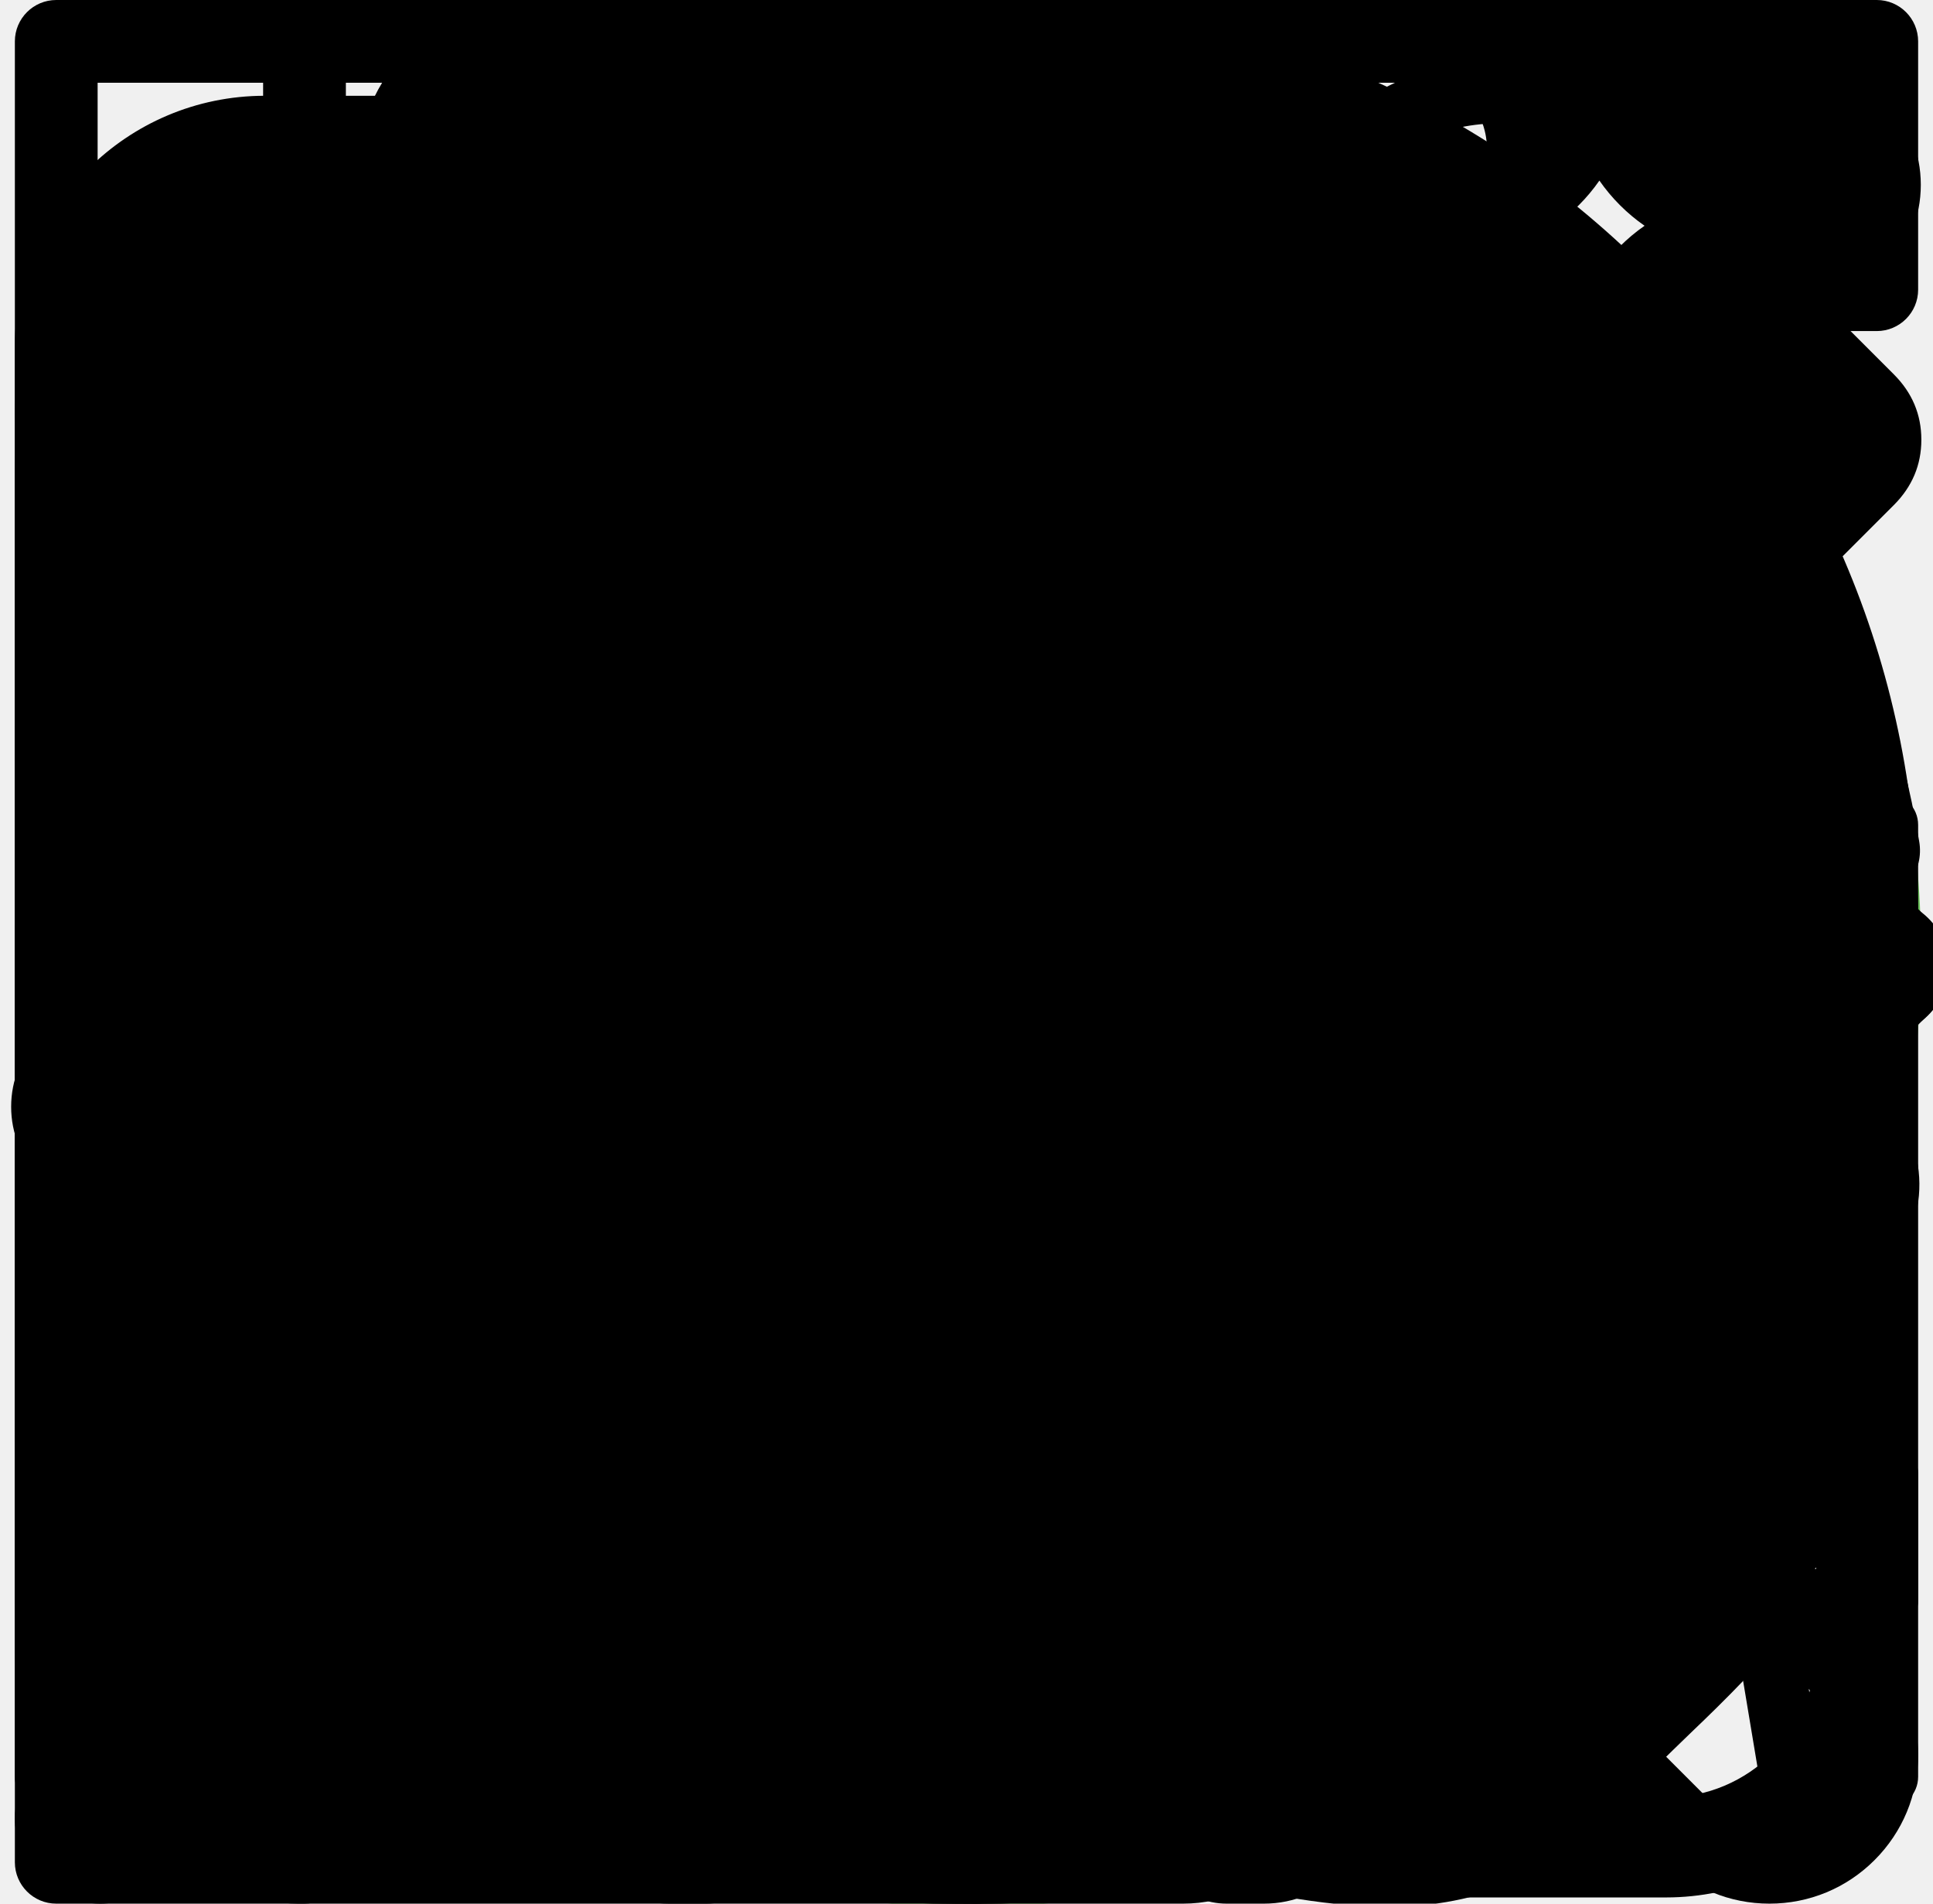
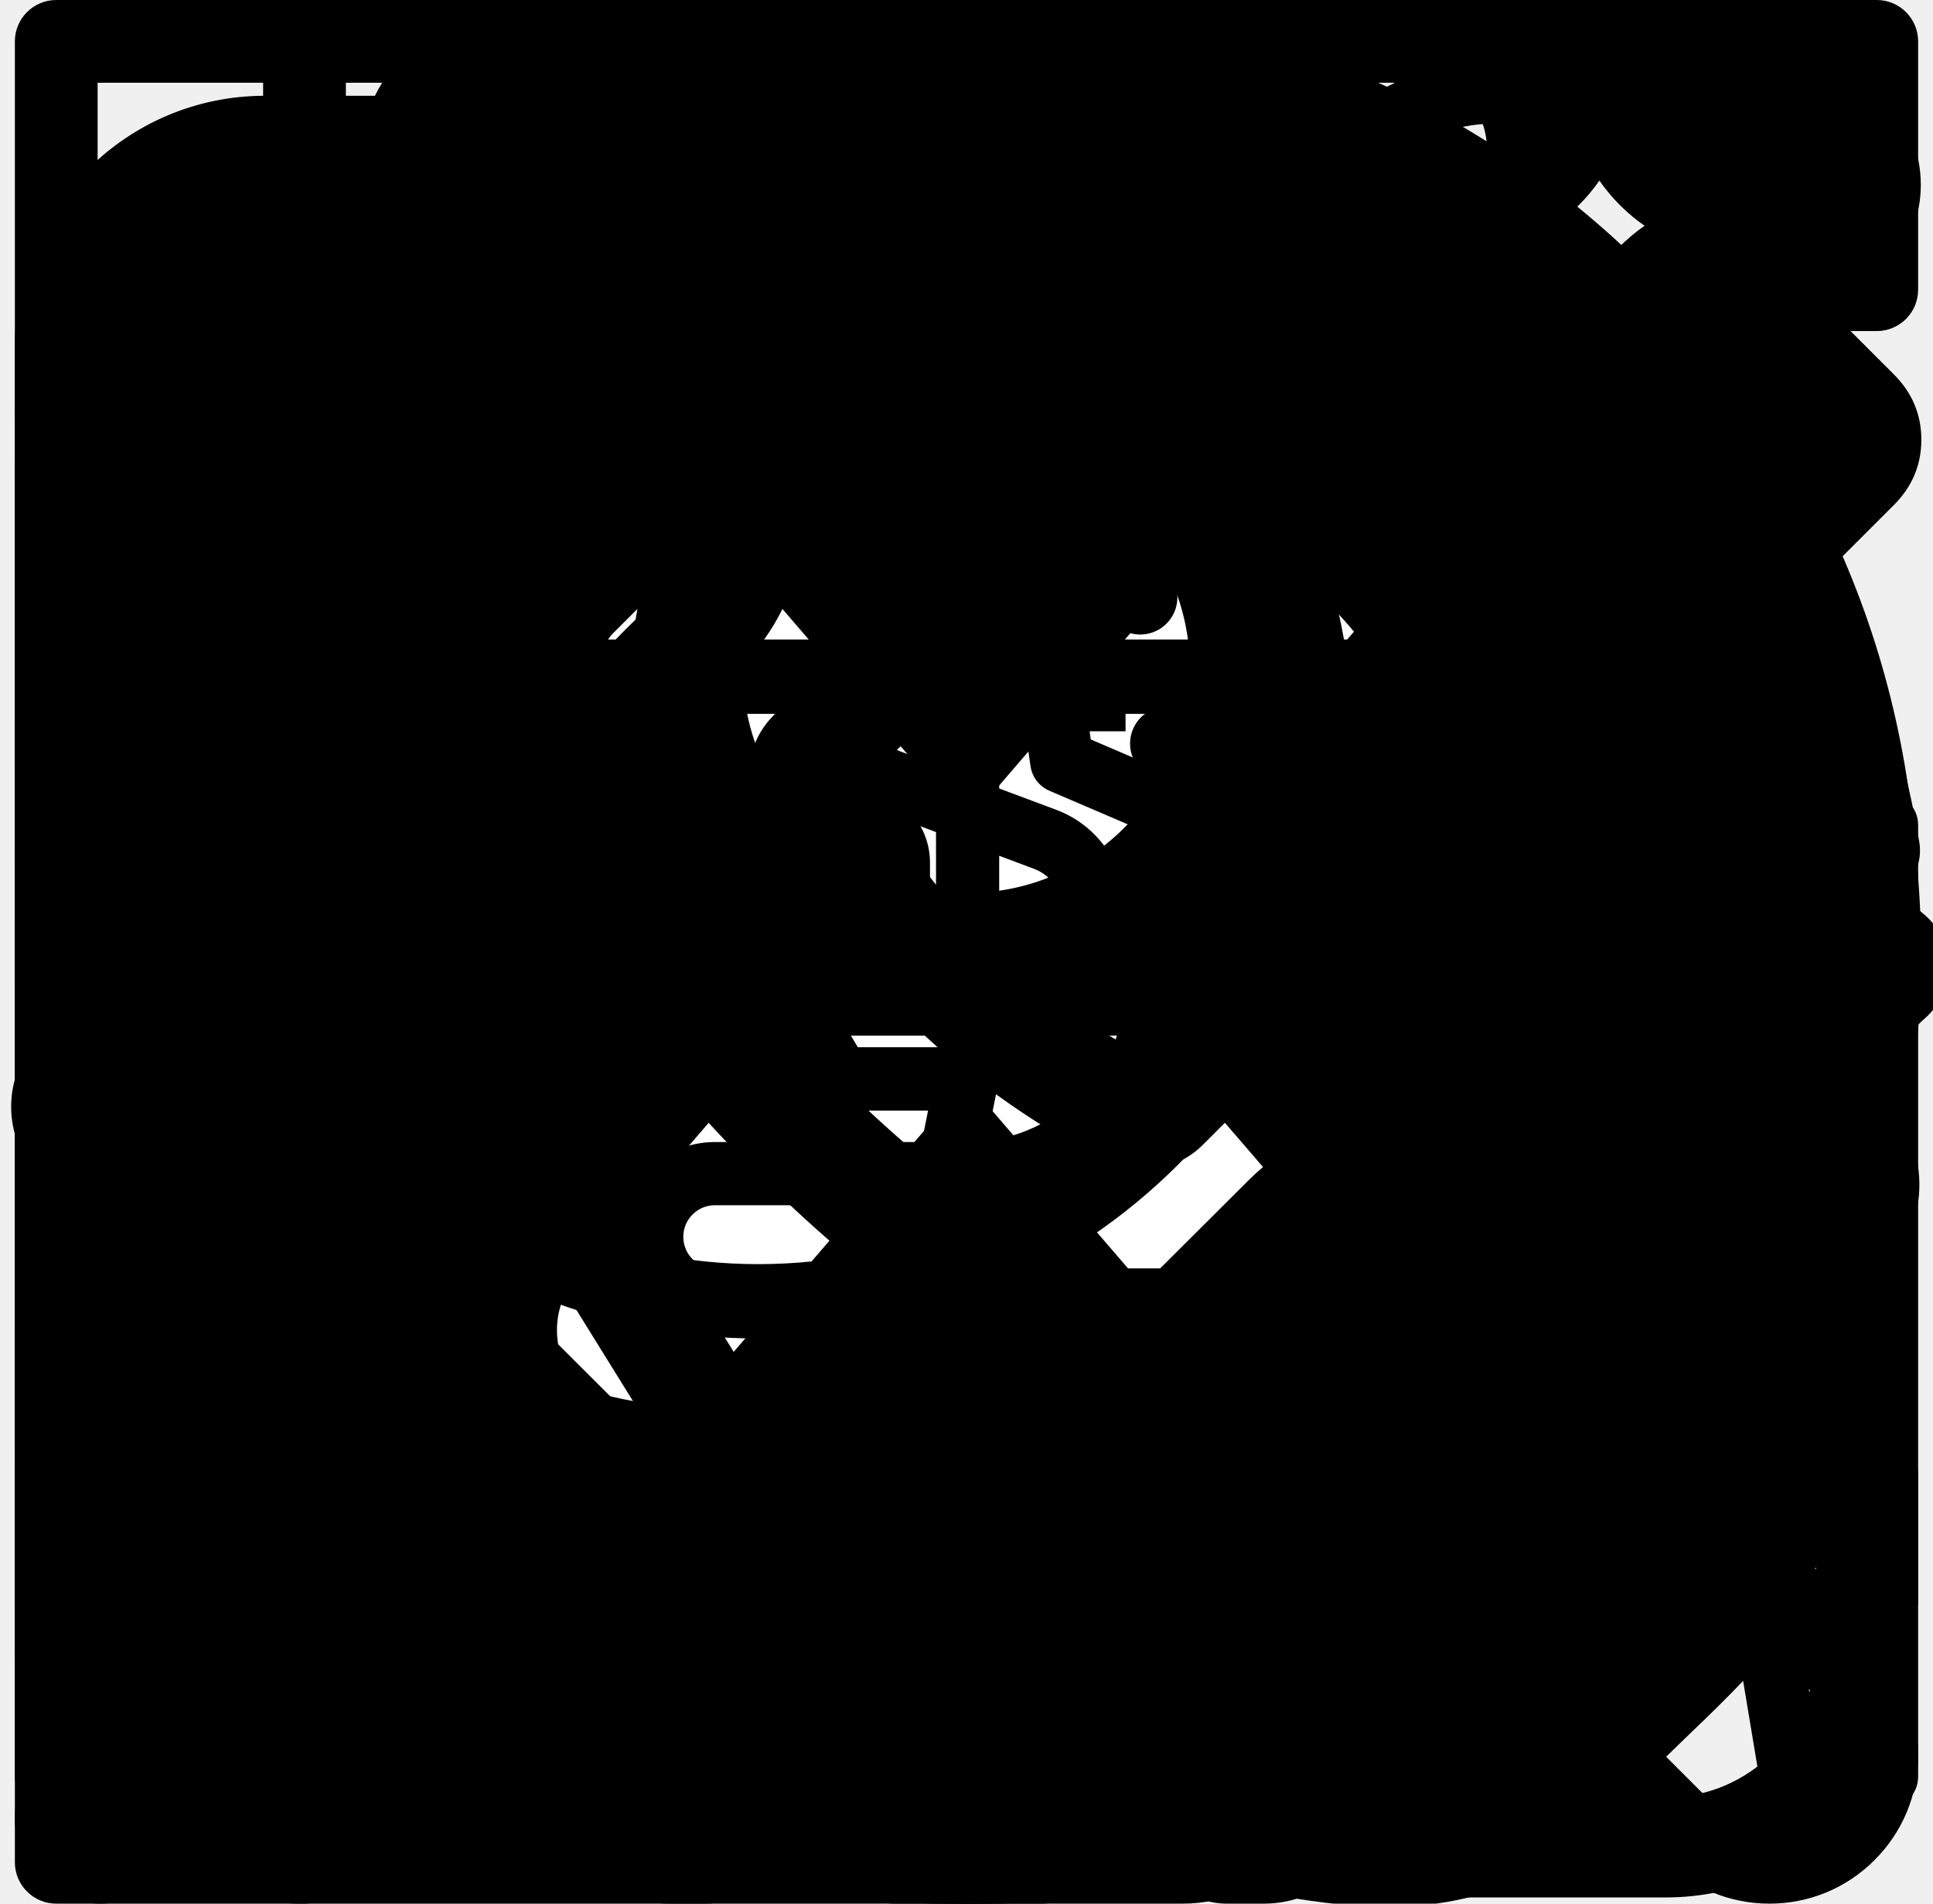
<svg xmlns="http://www.w3.org/2000/svg" version="1.1">
  <svg id="active" viewBox="0 0 426 426">
-     <path style="fill:#6AC259;" d="M213.333,0C95.518,0,0,95.514,0,213.333s95.518,213.333,213.333,213.333 c117.828,0,213.333-95.514,213.333-213.333S331.157,0,213.333,0z M174.199,322.918l-93.935-93.931l31.309-31.309l62.626,62.622 l140.894-140.898l31.309,31.309L174.199,322.918z" />
+     <path d="M213.333,0C95.518,0,0,95.514,0,213.333s95.518,213.333,213.333,213.333 c117.828,0,213.333-95.514,213.333-213.333S331.157,0,213.333,0z M174.199,322.918l-93.935-93.931l31.309-31.309l62.626,62.622 l140.894-140.898l31.309,31.309L174.199,322.918z" />
  </svg>
  <svg id="area" viewBox="0 0 368 368">
    <path d="M360,0H56H8C3.584,0,0,3.584,0,8v48v304c0,4.416,3.584,8,8,8h48c4.416,0,8-3.584,8-8v-8h232c2.12,0,4.16-0.84,5.656-2.344 l48-48C351.16,300.16,352,298.12,352,296V64h8c4.416,0,8-3.584,8-8V8C368,3.584,364.416,0,360,0z M48,352H16V64h32V352z M48,48H16 V16h32V48z M336,292.688L292.688,336H288v-48h48V292.688z M336,272h-56c-4.416,0-8,3.584-8,8v56H64V192h40c4.416,0,8-3.584,8-8 c0-4.416-3.584-8-8-8H64V64h112v40c0,4.416,3.584,8,8,8s8-3.584,8-8V64h144V272z M352,48H64V16h288V48z" />
    <path d="M184,144c-4.416,0-8,3.584-8,8v24h-24c-4.416,0-8,3.584-8,8s3.584,8,8,8h32c4.416,0,8-3.584,8-8v-32 C192,147.584,188.416,144,184,144z" />
  </svg>
  <svg id="bath" viewBox="0 0 512 512">
    <path d="M485.4,272.067h-8.533v-179.2c0-42.667-34.133-76.8-76.8-76.8c-37.77,0-64.935,28.006-67.974,69.041 c-19.829,3.748-34.426,20.826-34.426,41.892c0,5.12,3.413,8.533,8.533,8.533h68.267c5.12,0,8.533-3.413,8.533-8.533 c0-20.833-14.274-37.769-33.767-41.767c2.55-27.116,18.836-52.1,50.834-52.1c33.28,0,59.733,26.453,59.733,59.733v179.2H202.975 c-3.86-19.681-20.878-34.133-41.841-34.133c-8.533-10.24-20.48-17.067-34.133-17.067c-16.213,0-30.72,9.387-37.547,23.04 c-6.827-3.413-14.507-5.973-22.187-5.973c-20.963,0-37.981,14.452-41.841,34.133H24.6c-14.507,0-25.6,11.093-25.6,25.6 c0,14.507,11.093,25.6,25.6,25.6h10.255l23.025,91.307c6.827,26.453,30.72,45.227,58.027,45.227h6.827l-11.093,22.187 c-2.56,4.267-0.853,9.387,3.413,11.093c0.853,0.853,2.56,0.853,3.413,0.853c3.413,0,5.973-1.707,7.68-4.267L141.08,459.8h236.8 l14.507,29.013c1.707,3.413,4.267,5.12,7.68,5.12c1.707,0,2.56,0,3.413-1.707c3.413-1.707,5.12-6.827,3.413-11.093 l-10.689-21.379c26.419-0.938,49.266-19.39,55.916-44.328l23.24-92.16h10.04c14.507,0,25.6-11.093,25.6-25.6 C511,283.16,499.907,272.067,485.4,272.067z M365.08,118.467h-48.64c3.413-10.24,13.653-17.067,24.747-17.067 S361.667,108.227,365.08,118.467z M67.267,255c7.68,0,14.507,3.413,20.48,9.387c1.707,2.56,5.12,3.413,8.533,2.56 s5.12-3.413,5.973-6.827c2.56-12.8,12.8-22.187,25.6-22.187c9.387,0,17.92,4.267,22.187,12.8c1.707,3.413,5.973,5.12,9.387,4.267 c0.853,0,1.707,0,2.56,0c11.093,0,20.48,6.827,23.893,17.067H43.373C46.787,261.827,56.173,255,67.267,255z M436.76,410.307 c-5.12,18.773-22.187,32.427-41.813,32.427H116.76c-19.627,0-36.693-13.653-41.813-32.427l-22.187-87.04h404.48L436.76,410.307z M485.4,306.2h-17.067H41.667H24.6c-5.12,0-8.533-3.413-8.533-8.533s3.413-8.533,8.533-8.533h8.533h162.133H485.4 c5.12,0,8.533,3.413,8.533,8.533S490.52,306.2,485.4,306.2z" />
    <path d="M306.2,173.933c5.12,0,8.533-3.413,8.533-8.533v-4.267c0-5.12-3.413-8.533-8.533-8.533s-8.533,3.413-8.533,8.533v4.267 C297.667,170.52,301.08,173.933,306.2,173.933z" />
    <path d="M306.2,213.187c5.12,0,8.533-4.267,8.533-8.533v-9.387c0-5.12-3.413-8.533-8.533-8.533s-8.533,3.413-8.533,8.533v9.387 C297.667,209.773,301.08,213.187,306.2,213.187z" />
    <path d="M306.2,246.467c5.12,0,8.533-3.413,8.533-8.533v-4.267c0-5.12-3.413-8.533-8.533-8.533s-8.533,3.413-8.533,8.533v4.267 C297.667,243.053,301.08,246.467,306.2,246.467z" />
    <path d="M340.333,173.933c5.12,0,8.533-3.413,8.533-8.533v-4.267c0-5.12-3.413-8.533-8.533-8.533 c-5.12,0-8.533,3.413-8.533,8.533v4.267C331.8,170.52,335.213,173.933,340.333,173.933z" />
    <path d="M331.8,204.653c0,5.12,3.413,8.533,8.533,8.533c5.12,0,8.533-4.267,8.533-8.533v-9.387c0-5.12-3.413-8.533-8.533-8.533 c-5.12,0-8.533,3.413-8.533,8.533V204.653z" />
    <path d="M331.8,237.933c0,5.12,3.413,8.533,8.533,8.533c5.12,0,8.533-3.413,8.533-8.533v-4.267c0-5.12-3.413-8.533-8.533-8.533 c-5.12,0-8.533,3.413-8.533,8.533V237.933z" />
    <path d="M374.467,173.933c5.12,0,8.533-3.413,8.533-8.533v-4.267c0-5.12-3.413-8.533-8.533-8.533s-8.533,3.413-8.533,8.533v4.267 C365.933,170.52,369.347,173.933,374.467,173.933z" />
    <path d="M365.933,204.653c0,5.12,3.413,8.533,8.533,8.533S383,208.92,383,204.653v-9.387c0-5.12-3.413-8.533-8.533-8.533 s-8.533,3.413-8.533,8.533V204.653z" />
    <path d="M365.933,237.933c0,5.12,3.413,8.533,8.533,8.533s8.533-3.413,8.533-8.533v-4.267c0-5.12-3.413-8.533-8.533-8.533 s-8.533,3.413-8.533,8.533V237.933z" />
  </svg>
  <svg id="bed" viewBox="0 -200 480 480">
    <path d="m472 0h-32c-4.418 0-8 3.582-8 8v48.805c-10.406-9.164-27.504-16.805-56-16.805-53.023 0-66.984 26.348-70.668 40h-33.332v-16c-.012-8.832-7.168-15.988-16-16h-32c-8.832.012-15.988 7.168-16 16h-168c-13.25.016-23.984 10.75-24 24v40h-8c-4.418 0-8 3.582-8 8v112c0 4.418 3.582 8 8 8h24c3.91 0 7.25-2.824 7.891-6.684l6.887-41.316h386.445l6.887 41.316c.641 3.859 3.98 6.684 7.891 6.684h24c4.418 0 8-3.582 8-8v-240c0-4.418-3.582-8-8-8zm-96 56c37.492 0 49.883 14.512 53.977 24h-107.945c4.109-9.52 16.516-24 53.969-24zm56 40v32h-160v-32zm-208-32h32v64h-32zm-192 24c.004-4.418 3.582-7.996 8-8h168v48h-176zm-16 56h416v48h-416zm9.227 96h-9.227v-32h14.555zm438.773 0h-9.227l-6.773-40.66v-183.34h16zm0 0" />
  </svg>
  <svg id="car" viewBox="0 -100 512 512">
    <path d="M401.067,287.834c-23.526,0-42.667,19.14-42.667,42.667c0,23.526,19.14,42.667,42.667,42.667 c23.526,0,42.667-19.14,42.667-42.667C443.733,306.975,424.593,287.834,401.067,287.834z M401.067,356.101 c-14.114,0-25.6-11.486-25.6-25.6s11.486-25.6,25.6-25.6c14.114,0,25.6,11.486,25.6,25.6S415.181,356.101,401.067,356.101z" />
    <path d="M110.933,287.834c-23.526,0-42.667,19.14-42.667,42.667c0,23.526,19.14,42.667,42.667,42.667 c23.526,0,42.667-19.14,42.667-42.667C153.6,306.975,134.46,287.834,110.933,287.834z M110.933,356.101 c-14.114,0-25.6-11.486-25.6-25.6s11.486-25.6,25.6-25.6s25.6,11.486,25.6,25.6S125.047,356.101,110.933,356.101z" />
    <path d="M503.467,287.834v-51.2c0-3.678-2.347-6.938-5.837-8.098l-48.154-16.051c-18.133-30.711-43.059-59.938-98.142-69.589 c-0.102-0.017-0.205-0.034-0.307-0.051c-101.717-14.063-178.091,8.883-227.123,68.224C67.217,211.888,8.533,229.765,8.533,262.234 v25.6c-4.71,0-8.533,3.823-8.533,8.533v34.133c0,4.71,3.823,8.533,8.533,8.533h34.133c4.71,0,8.533-3.823,8.533-8.533 c0-32.939,26.795-59.733,59.733-59.733s59.733,26.795,59.733,59.733c0,4.71,3.823,8.533,8.533,8.533h153.6 c4.71,0,8.533-3.823,8.533-8.533c0-32.939,26.795-59.733,59.733-59.733c32.939,0,59.733,26.795,59.733,59.733 c0,4.71,3.823,8.533,8.533,8.533h34.133c4.71,0,8.533-3.823,8.533-8.533v-34.133C512,291.657,508.177,287.834,503.467,287.834z  M392.951,175.672c14.822,9.088,25.865,21.086,35.447,35.362h-35.78L392.951,175.672z M290.133,155.9 c18.253-0.247,37.666,0.973,58.411,3.84c10.274,1.809,19.302,4.378,27.426,7.569l-0.418,43.733h-85.419V155.9z M273.067,156.626 v54.417H146.961C178.594,178.411,220.305,160.38,273.067,156.626z M494.933,321.968h-17.536 c-4.258-38.349-36.864-68.267-76.331-68.267s-72.073,29.918-76.331,68.267H187.264c-4.258-38.349-36.864-68.267-76.331-68.267 s-72.073,29.918-76.331,68.267H17.067v-17.067c4.71,0,8.533-3.823,8.533-8.533v-25.6h8.533c4.71,0,8.533-3.823,8.533-8.533 c0-4.71-3.823-8.533-8.533-8.533h-4.42c11.546-12.535,46.865-25.6,98.287-25.6h314.342l44.058,14.686v10.914h-8.533 c-4.71,0-8.533,3.823-8.533,8.533c0,4.71,3.823,8.533,8.533,8.533h8.533v25.6c0,4.71,3.823,8.533,8.533,8.533V321.968z" />
  </svg>
  <svg id="check" viewBox="0 0 474 474">
    <path d="M396.283,257.097c-1.14-0.575-2.282-0.862-3.433-0.862c-2.478,0-4.661,0.951-6.563,2.857l-18.274,18.271 c-1.708,1.715-2.566,3.806-2.566,6.283v72.513c0,12.565-4.463,23.314-13.415,32.264c-8.945,8.945-19.701,13.418-32.264,13.418 H82.226c-12.564,0-23.319-4.473-32.264-13.418c-8.947-8.949-13.418-19.698-13.418-32.264V118.622 c0-12.562,4.471-23.316,13.418-32.264c8.945-8.946,19.7-13.418,32.264-13.418H319.77c4.188,0,8.47,0.571,12.847,1.714 c1.143,0.378,1.999,0.571,2.563,0.571c2.478,0,4.668-0.949,6.57-2.852l13.99-13.99c2.282-2.281,3.142-5.043,2.566-8.276 c-0.571-3.046-2.286-5.236-5.141-6.567c-10.272-4.752-21.412-7.139-33.403-7.139H82.226c-22.65,0-42.018,8.042-58.102,24.126 C8.042,76.613,0,95.978,0,118.629v237.543c0,22.647,8.042,42.014,24.125,58.098c16.084,16.088,35.452,24.13,58.102,24.13h237.541 c22.647,0,42.017-8.042,58.101-24.13c16.085-16.084,24.134-35.45,24.134-58.098v-90.797 C402.001,261.381,400.088,258.623,396.283,257.097z" />
    <path d="M467.95,93.216l-31.409-31.409c-4.568-4.567-9.996-6.851-16.279-6.851c-6.275,0-11.707,2.284-16.271,6.851 L219.265,246.532l-75.084-75.089c-4.569-4.57-9.995-6.851-16.274-6.851c-6.28,0-11.704,2.281-16.274,6.851l-31.405,31.405 c-4.568,4.568-6.854,9.994-6.854,16.277c0,6.28,2.286,11.704,6.854,16.274l122.767,122.767c4.569,4.571,9.995,6.851,16.274,6.851 c6.279,0,11.704-2.279,16.274-6.851l232.404-232.403c4.565-4.567,6.854-9.994,6.854-16.274S472.518,97.783,467.95,93.216z" />
  </svg>
  <svg id="delete" viewBox="0 0 407 407">
    <path d="m89.199 37c0-12.133 9.469-21 21.602-21h88.801c12.129 0 21.598 8.867 21.598 21v23h16v-23c0-20.953-16.645-37-37.598-37h-88.801c-20.953 0-37.602 16.047-37.602 37v23h16zm0 0" />
    <path d="m60.602 407h189.199c18.242 0 32.398-16.047 32.398-36v-247h-254v247c0 19.953 14.156 36 32.402 36zm145.598-244.801c0-4.418 3.582-8 8-8s8 3.582 8 8v189c0 4.418-3.582 8-8 8s-8-3.582-8-8zm-59 0c0-4.418 3.582-8 8-8s8 3.582 8 8v189c0 4.418-3.582 8-8 8s-8-3.582-8-8zm-59 0c0-4.418 3.582-8 8-8s8 3.582 8 8v189c0 4.418-3.582 8-8 8s-8-3.582-8-8zm0 0" />
    <path d="m20 108h270.398c11.047 0 20-8.953 20-20s-8.953-20-20-20h-270.398c-11.047 0-20 8.953-20 20s8.953 20 20 20zm0 0" />
  </svg>
  <svg id="edit" viewBox="0 0 381 381">
    <path d="m370.59 230.965c-5.523 0-10 4.477-10 10v88.793c-.02 16.559-13.438 29.98-30 30h-280.59c-16.562-.02-29.98-13.441-30-30v-260.59c.02-16.562 13.438-29.98 30-30h88.789c5.523 0 10-4.477 10-10 0-5.523-4.477-10-10-10h-88.789c-27.602.031-49.969 22.398-50 50v260.59c.031 27.602 22.398 49.969 50 50h280.59c27.602-.031 49.969-22.398 50-50v-88.789c0-5.523-4.477-10.004-10-10.004zm0 0" />
    <path d="m156.367 178.344 146.012-146.016 47.09 47.09-146.012 146.016zm0 0" />
    <path d="m132.543 249.258 52.039-14.414-37.625-37.625zm0 0" />
    <path d="m362.488 7.578c-9.77-9.746-25.586-9.746-35.355 0l-10.605 10.605 47.09 47.09 10.605-10.605c9.75-9.77 9.75-25.586 0-35.355zm0 0" />
  </svg>
  <svg id="inactive" viewBox="0 0 496 496">
    <path d="M496.158,248.085c0-137.021-111.07-248.082-248.076-248.082C111.07,0.003,0,111.063,0,248.085 c0,137.002,111.07,248.07,248.082,248.07C385.088,496.155,496.158,385.087,496.158,248.085z" />
-     <path d="M277.042,248.082l72.528-84.196c7.91-9.182,6.876-23.041-2.31-30.951 c-9.172-7.904-23.032-6.876-30.947,2.306l-68.236,79.212l-68.229-79.212c-7.91-9.188-21.771-10.216-30.954-2.306 c-9.186,7.91-10.214,21.77-2.304,30.951l72.522,84.196l-72.522,84.192c-7.91,9.182-6.882,23.041,2.304,30.951 c4.143,3.569,9.241,5.318,14.316,5.318c6.161,0,12.294-2.586,16.638-7.624l68.229-79.212l68.236,79.212 c4.338,5.041,10.47,7.624,16.637,7.624c5.069,0,10.168-1.749,14.311-5.318c9.186-7.91,10.22-21.77,2.31-30.951L277.042,248.082z" />
+     <path style="fill:#FFFFFF;" d="M277.042,248.082l72.528-84.196c7.91-9.182,6.876-23.041-2.31-30.951 c-9.172-7.904-23.032-6.876-30.947,2.306l-68.236,79.212l-68.229-79.212c-7.91-9.188-21.771-10.216-30.954-2.306 c-9.186,7.91-10.214,21.77-2.304,30.951l72.522,84.196l-72.522,84.192c-7.91,9.182-6.882,23.041,2.304,30.951 c4.143,3.569,9.241,5.318,14.316,5.318c6.161,0,12.294-2.586,16.638-7.624l68.229-79.212l68.236,79.212 c4.338,5.041,10.47,7.624,16.637,7.624c5.069,0,10.168-1.749,14.311-5.318c9.186-7.91,10.22-21.77,2.31-30.951L277.042,248.082z" />
  </svg>
  <svg id="kitchen" viewBox="-96 0 512 512">
    <path d="m280 0h-240c-22.059 0-40 17.941-40 40v392c0 22.059 17.941 40 40 40h10v10c0 16.539 13.461 30 30 30h10c11.031 0 20-8.969 20-20v-20h100v20c0 11.031 8.969 20 20 20h10c16.539 0 30-13.461 30-30v-10h10c22.059 0 40-17.941 40-40v-392c0-22.059-17.941-40-40-40zm-190 492h-10c-5.512 0-10-4.488-10-10v-10h20l.012 20s0 0-.012 0zm160-10c0 5.512-4.488 10-10 10h-10v-20h20zm50-50c0 11.031-8.969 20-20 20h-240c-11.031 0-20-8.969-20-20v-240h280zm0-260h-280v-132c0-11.031 8.969-20 20-20h240c11.031 0 20 8.969 20 20zm0 0" />
    <path d="m130.18 152h-70c-11.027 0-20-8.973-20-20v-10c0-16.543 13.457-30 30-30h50c16.543 0 30 13.457 30 30v10c0 11.027-8.973 20-20 20zm-60-40c-5.516 0-10 4.484-10 10v10h70.004l-.004-10c0-5.516-4.484-10-10-10zm0 0" />
    <path d="m120.18 272h-50c-16.543 0-30-13.457-30-30v-10c0-11.027 8.973-20 20-20h70c11.027 0 20 8.973 20 20v10c0 16.543-13.457 30-30 30zm-60-40v10c0 5.516 4.484 10 10 10h50c5.516 0 10-4.484 10-10v-10zm0 0" />
    <path d="m270 432c-5.523 0-10-4.477-10-10v-80c0-5.523 4.477-10 10-10s10 4.477 10 10v80c0 5.523-4.477 10-10 10zm0 0" />
    <path d="m270.02 312c-5.523 0-10.004-4.477-10.004-10s4.473-10 9.996-10h.008c5.523 0 10 4.477 10 10s-4.477 10-10 10zm0 0" />
  </svg>
  <svg id="left-arrow" viewBox="0 0 31 31">
    <path d="M10.273,5.009c0.444-0.444,1.143-0.444,1.587,0c0.429,0.429,0.429,1.143,0,1.571l-8.047,8.047h26.554 c0.619,0,1.127,0.492,1.127,1.111c0,0.619-0.508,1.127-1.127,1.127H3.813l8.047,8.032c0.429,0.444,0.429,1.159,0,1.587 c-0.444,0.444-1.143,0.444-1.587,0l-9.952-9.952c-0.429-0.429-0.429-1.143,0-1.571L10.273,5.009z" />
  </svg>
  <svg id="location" viewBox="0 0 512 512">
    <path d="M256,0C156.748,0,76,80.748,76,180c0,33.534,9.289,66.26,26.869,94.652l142.885,230.257 c2.737,4.411,7.559,7.091,12.745,7.091c0.04,0,0.079,0,0.119,0c5.231-0.041,10.063-2.804,12.75-7.292L410.611,272.22 C427.221,244.428,436,212.539,436,180C436,80.748,355.252,0,256,0z M384.866,256.818L258.272,468.186l-129.905-209.34 C113.734,235.214,105.8,207.95,105.8,180c0-82.71,67.49-150.2,150.2-150.2S406.1,97.29,406.1,180 C406.1,207.121,398.689,233.688,384.866,256.818z" />
    <path d="M256,90c-49.626,0-90,40.374-90,90c0,49.309,39.717,90,90,90c50.903,0,90-41.233,90-90C346,130.374,305.626,90,256,90z M256,240.2c-33.257,0-60.2-27.033-60.2-60.2c0-33.084,27.116-60.2,60.2-60.2s60.1,27.116,60.1,60.2 C316.1,212.683,289.784,240.2,256,240.2z" />
  </svg>
  <svg id="money" viewBox="0 0 482 482">
    <path d="M478.28,284.402c-8.594-15.464-28.096-21.034-43.56-12.44l-43.68,18.8l-11.2-22.4c-1.673-3.326-2.55-6.996-2.56-10.72 v-88.48c-0.069-56.083-41.609-103.469-97.2-110.88l32-44.48c2.565-3.597,1.729-8.593-1.868-11.158 c-1.436-1.024-3.17-1.545-4.932-1.482h-128c-4.418,0.02-7.983,3.619-7.963,8.037c0.008,1.651,0.526,3.259,1.483,4.603l32,44.48 c-55.718,7.264-97.43,54.69-97.52,110.88v90.16c-4.436,3.596-8.484,7.644-12.08,12.08l-35.36,44.24l-9.92-14.88 c-1.183-1.881-3.096-3.186-5.28-3.6c-2.173-0.31-4.381,0.235-6.16,1.52l-32,24c-2.037,1.528-3.225,3.934-3.2,6.48v144 c0,4.418,3.582,8,8,8h104c2.126,0.012,4.17-0.823,5.68-2.32l24-24c2.676-2.704,3.078-6.919,0.96-10.08l-4-6l185.04-42.56 c10.024-2.319,19.724-5.866,28.88-10.56l112-57.68C481.304,319.368,486.874,299.866,478.28,284.402z M192.8,17.162h96.96 l-28.56,40h-40L192.8,17.162z M121.28,169.162c0-53.019,42.981-96,96-96h48c53.019,0,96,42.981,96,96v88.48 c0.013,6.195,1.464,12.302,4.24,17.84l10.72,21.68l-54.96,23.36c-0.987,0.42-2.048,0.638-3.12,0.64H177.28c-4.418,0-8-3.582-8-8 s3.582-8,8-8h64c30.928,0,56-25.072,56-56c0-4.418-3.582-8-8-8h-10.32c1.504-3.432,2.293-7.133,2.32-10.88 c-0.033-11.201-6.968-21.223-17.44-25.2l-14.56-5.44v-30.48h5.12c6.009,0,10.88,4.871,10.88,10.88v5.12h16v-5.12 c-0.044-14.827-12.053-26.836-26.88-26.88h-5.12v-16h-16v16h-5.12c-14.845-0.048-26.919,11.948-26.966,26.793 c-0.036,11.269,6.961,21.365,17.526,25.287l14.56,5.44v30.48h-5.12c-6.009,0-10.88-4.871-10.88-10.88v-5.12h-16v5.12 c0.027,3.747,0.816,7.448,2.32,10.88h-47.44c-12.082-0.001-24.007,2.734-34.88,8V169.162z M265.28,230.282 c0,6.009-4.871,10.88-10.88,10.88h-5.12v-24.48l8.96,3.36C262.467,221.685,265.259,225.747,265.28,230.282z M233.28,169.162v24.48 l-8.96-3.36c-4.227-1.643-7.019-5.705-7.04-10.24c0-6.009,4.871-10.88,10.88-10.88H233.28z M110,465.162H17.28v-132l22-16.56 l88,131.52L110,465.162z M458.08,314.042l-111.52,57.36c-8.016,4.095-16.507,7.185-25.28,9.2l-190.8,43.92l-63.28-94.96 l38.48-48.4c12.297-15.266,30.878-24.1,50.48-24h124.32c-3.802,18.627-20.189,32.004-39.2,32h-64c-13.255,0-24,10.745-24,24 s10.745,24,24,24H318c3.244,0.005,6.455-0.649,9.44-1.92l114.24-48.8c7.622-4.529,17.471-2.021,22,5.6 S465.702,309.513,458.08,314.042z" />
    <path d="M81.28,409.162c-13.255,0-24,10.745-24,24s10.745,24,24,24s24-10.745,24-24S94.535,409.162,81.28,409.162z M81.28,441.162 c-4.418,0-8-3.582-8-8s3.582-8,8-8s8,3.582,8,8S85.698,441.162,81.28,441.162z" />
    <path d="M434.56,49.162c-12.932-2.218-23.062-12.348-25.28-25.28c0-4.418-3.582-8-8-8s-8,3.582-8,8 c-2.218,12.932-12.348,23.062-25.28,25.28c-4.418,0-8,3.582-8,8s3.582,8,8,8c12.932,2.218,23.062,12.348,25.28,25.28 c0,4.418,3.582,8,8,8s8-3.582,8-8c2.218-12.932,12.348-23.062,25.28-25.28c4.418,0,8-3.582,8-8S438.978,49.162,434.56,49.162z M401.28,68.602c-3.104-4.463-6.977-8.336-11.44-11.44c4.463-3.104,8.336-6.977,11.44-11.44c3.104,4.463,6.977,8.336,11.44,11.44 C408.257,60.266,404.384,64.139,401.28,68.602z" />
    <path d="M74.56,209.162c-12.932-2.218-23.062-12.348-25.28-25.28c0-4.418-3.582-8-8-8s-8,3.582-8,8 c-2.218,12.932-12.348,23.062-25.28,25.28c-4.418,0-8,3.582-8,8s3.582,8,8,8c12.932,2.218,23.062,12.348,25.28,25.28 c0,4.418,3.582,8,8,8s8-3.582,8-8c2.218-12.932,12.348-23.062,25.28-25.28c4.418,0,8-3.582,8-8S78.978,209.162,74.56,209.162z M41.28,228.602c-3.104-4.463-6.977-8.336-11.44-11.44c4.463-3.104,8.336-6.977,11.44-11.44c3.104,4.463,6.977,8.336,11.44,11.44 C48.257,220.266,44.384,224.139,41.28,228.602z" />
  </svg>
  <svg id="phone" viewBox="0 0 473 473">
    <path d="M374.456,293.506c-9.7-10.1-21.4-15.5-33.8-15.5c-12.3,0-24.1,5.3-34.2,15.4l-31.6,31.5c-2.6-1.4-5.2-2.7-7.7-4 c-3.6-1.8-7-3.5-9.9-5.3c-29.6-18.8-56.5-43.3-82.3-75c-12.5-15.8-20.9-29.1-27-42.6c8.2-7.5,15.8-15.3,23.2-22.8 c2.8-2.8,5.6-5.7,8.4-8.5c21-21,21-48.2,0-69.2l-27.3-27.3c-3.1-3.1-6.3-6.3-9.3-9.5c-6-6.2-12.3-12.6-18.8-18.6 c-9.7-9.6-21.3-14.7-33.5-14.7s-24,5.1-34,14.7c-0.1,0.1-0.1,0.1-0.2,0.2l-34,34.3c-12.8,12.8-20.1,28.4-21.7,46.5 c-2.4,29.2,6.2,56.4,12.8,74.2c16.2,43.7,40.4,84.2,76.5,127.6c43.8,52.3,96.5,93.6,156.7,122.7c23,10.9,53.7,23.8,88,26 c2.1,0.1,4.3,0.2,6.3,0.2c23.1,0,42.5-8.3,57.7-24.8c0.1-0.2,0.3-0.3,0.4-0.5c5.2-6.3,11.2-12,17.5-18.1c4.3-4.1,8.7-8.4,13-12.9 c9.9-10.3,15.1-22.3,15.1-34.6c0-12.4-5.3-24.3-15.4-34.3L374.456,293.506z M410.256,398.806 C410.156,398.806,410.156,398.906,410.256,398.806c-3.9,4.2-7.9,8-12.2,12.2c-6.5,6.2-13.1,12.7-19.3,20 c-10.1,10.8-22,15.9-37.6,15.9c-1.5,0-3.1,0-4.6-0.1c-29.7-1.9-57.3-13.5-78-23.4c-56.6-27.4-106.3-66.3-147.6-115.6 c-34.1-41.1-56.9-79.1-72-119.9c-9.3-24.9-12.7-44.3-11.2-62.6c1-11.7,5.5-21.4,13.8-29.7l34.1-34.1c4.9-4.6,10.1-7.1,15.2-7.1 c6.3,0,11.4,3.8,14.6,7c0.1,0.1,0.2,0.2,0.3,0.3c6.1,5.7,11.9,11.6,18,17.9c3.1,3.2,6.3,6.4,9.5,9.7l27.3,27.3 c10.6,10.6,10.6,20.4,0,31c-2.9,2.9-5.7,5.8-8.6,8.6c-8.4,8.6-16.4,16.6-25.1,24.4c-0.2,0.2-0.4,0.3-0.5,0.5 c-8.6,8.6-7,17-5.2,22.7c0.1,0.3,0.2,0.6,0.3,0.9c7.1,17.2,17.1,33.4,32.3,52.7l0.1,0.1c27.6,34,56.7,60.5,88.8,80.8 c4.1,2.6,8.3,4.7,12.3,6.7c3.6,1.8,7,3.5,9.9,5.3c0.4,0.2,0.8,0.5,1.2,0.7c3.4,1.7,6.6,2.5,9.9,2.5c8.3,0,13.5-5.2,15.2-6.9 l34.2-34.2c3.4-3.4,8.8-7.5,15.1-7.5c6.2,0,11.3,3.9,14.4,7.3c0.1,0.1,0.1,0.1,0.2,0.2l55.1,55.1 C420.456,377.706,420.456,388.206,410.256,398.806z" />
    <path d="M256.056,112.706c26.2,4.4,50,16.8,69,35.8s31.3,42.8,35.8,69c1.1,6.6,6.8,11.2,13.3,11.2c0.8,0,1.5-0.1,2.3-0.2 c7.4-1.2,12.3-8.2,11.1-15.6c-5.4-31.7-20.4-60.6-43.3-83.5s-51.8-37.9-83.5-43.3c-7.4-1.2-14.3,3.7-15.6,11 S248.656,111.506,256.056,112.706z" />
    <path d="M473.256,209.006c-8.9-52.2-33.5-99.7-71.3-137.5s-85.3-62.4-137.5-71.3c-7.3-1.3-14.2,3.7-15.5,11 c-1.2,7.4,3.7,14.3,11.1,15.6c46.6,7.9,89.1,30,122.9,63.7c33.8,33.8,55.8,76.3,63.7,122.9c1.1,6.6,6.8,11.2,13.3,11.2 c0.8,0,1.5-0.1,2.3-0.2C469.556,223.306,474.556,216.306,473.256,209.006z" />
  </svg>
  <svg id="right-arrow" viewBox="0 0 31 31">
    <path d="M21.205,5.007c-0.429-0.444-1.143-0.444-1.587,0c-0.429,0.429-0.429,1.143,0,1.571l8.047,8.047H1.111 C0.492,14.626,0,15.118,0,15.737c0,0.619,0.492,1.127,1.111,1.127h26.554l-8.047,8.032c-0.429,0.444-0.429,1.159,0,1.587 c0.444,0.444,1.159,0.444,1.587,0l9.952-9.952c0.444-0.429,0.444-1.143,0-1.571L21.205,5.007z" />
  </svg>
  <svg id="search" viewBox="0 0 512 512">
    <path d="M310,190c-5.52,0-10,4.48-10,10s4.48,10,10,10c5.52,0,10-4.48,10-10S315.52,190,310,190z" />
    <path d="M500.281,443.719l-133.48-133.48C388.546,277.485,400,239.555,400,200C400,89.72,310.28,0,200,0S0,89.72,0,200 s89.72,200,200,200c39.556,0,77.486-11.455,110.239-33.198l36.895,36.895c0.005,0.005,0.01,0.01,0.016,0.016l96.568,96.568 C451.276,507.838,461.319,512,472,512c10.681,0,20.724-4.162,28.278-11.716C507.837,492.731,512,482.687,512,472 S507.837,451.269,500.281,443.719z M305.536,345.727c0,0.001-0.001,0.001-0.002,0.002C274.667,368.149,238.175,380,200,380 c-99.252,0-180-80.748-180-180S100.748,20,200,20s180,80.748,180,180c0,38.175-11.851,74.667-34.272,105.535 C334.511,320.988,320.989,334.511,305.536,345.727z M326.516,354.793c10.35-8.467,19.811-17.928,28.277-28.277l28.371,28.371 c-8.628,10.183-18.094,19.65-28.277,28.277L326.516,354.793z M486.139,486.139c-3.78,3.78-8.801,5.861-14.139,5.861 s-10.359-2.081-14.139-5.861l-88.795-88.795c10.127-8.691,19.587-18.15,28.277-28.277l88.798,88.798 C489.919,461.639,492,466.658,492,472C492,477.342,489.919,482.361,486.139,486.139z" />
    <path d="M200,40c-88.225,0-160,71.775-160,160s71.775,160,160,160s160-71.775,160-160S288.225,40,200,40z M200,340 c-77.196,0-140-62.804-140-140S122.804,60,200,60s140,62.804,140,140S277.196,340,200,340z" />
    <path d="M312.065,157.073c-8.611-22.412-23.604-41.574-43.36-55.413C248.479,87.49,224.721,80,200,80c-5.522,0-10,4.478-10,10 c0,5.522,4.478,10,10,10c41.099,0,78.631,25.818,93.396,64.247c1.528,3.976,5.317,6.416,9.337,6.416 c1.192,0,2.405-0.215,3.584-0.668C311.472,168.014,314.046,162.229,312.065,157.073z" />
  </svg>
  <svg id="whatsapp" viewBox="0 0 512 512">
    <path d="m439.277 72.723c-46.898-46.898-109.238-72.723-175.566-72.723-.004 0-.02 0-.023 0-32.805.004-64.773 6.355-95.012 18.883-30.242 12.527-57.336 30.641-80.535 53.84-46.895 46.895-72.719 109.246-72.719 175.566 0 39.551 9.543 78.855 27.625 113.875l-41.734 119.227c-2.941 8.41-.859 17.551 5.445 23.852 4.41 4.414 10.215 6.758 16.184 6.758 2.559 0 5.145-.43 7.668-1.312l119.227-41.73c35.02 18.082 74.324 27.625 113.875 27.625 66.32 0 128.668-25.828 175.566-72.723 46.895-46.895 72.723-109.246 72.723-175.566 0-66.324-25.824-128.676-72.723-175.57zm-21.234 329.902c-41.223 41.227-96.035 63.926-154.332 63.926-35.664 0-71.094-8.82-102.461-25.516-5.688-3.023-12.41-3.543-18.445-1.43l-108.32 37.91 37.914-108.32c2.113-6.043 1.59-12.766-1.434-18.449-16.691-31.359-25.516-66.789-25.516-102.457 0-58.297 22.703-113.109 63.926-154.332 41.219-41.219 96.023-63.922 154.316-63.93h.02c58.301 0 113.109 22.703 154.332 63.93 41.227 41.223 63.93 96.031 63.93 154.332 0 58.301-22.703 113.113-63.93 154.336zm0 0" />
    <path d="m355.984 270.469c-11.422-11.422-30.008-11.422-41.43 0l-12.492 12.492c-31.02-16.902-56.121-42.004-73.027-73.023l12.492-12.492c11.426-11.422 11.426-30.008 0-41.43l-33.664-33.664c-11.422-11.422-30.008-11.422-41.43 0l-26.93 26.93c-15.426 15.426-16.195 41.945-2.168 74.676 12.18 28.418 34.469 59.652 62.762 87.945 28.293 28.293 59.527 50.582 87.945 62.762 15.551 6.664 29.695 9.988 41.918 9.988 13.504 0 24.66-4.059 32.758-12.156l26.93-26.934v.004c5.535-5.535 8.582-12.891 8.582-20.715 0-7.828-3.047-15.184-8.582-20.715zm-14.5 80.793c-4.402 4.402-17.941 5.945-41.609-4.195-24.992-10.711-52.887-30.742-78.543-56.398s-45.684-53.547-56.395-78.539c-10.145-23.668-8.602-37.211-4.199-41.613l26.414-26.414 32.625 32.629-15.637 15.641c-7.07 7.07-8.777 17.793-4.242 26.684 20.559 40.312 52.734 72.488 93.047 93.047 8.895 4.535 19.617 2.832 26.688-4.242l15.637-15.637 32.629 32.629zm0 0" />
  </svg>
  <svg id="world" viewBox="0 0 480 480">
    <path d="M240.135,0.05C144.085,0.036,57.277,57.289,19.472,145.586l-2.992,0.992l1.16,3.48c-49.776,122.766,9.393,262.639,132.159,312.415c28.673,11.626,59.324,17.594,90.265,17.577c132.548,0.02,240.016-107.416,240.036-239.964S372.684,0.069,240.135,0.05z M428.388,361.054l-12.324-12.316V320.05c0.014-1.238-0.26-2.462-0.8-3.576l-31.2-62.312V224.05c0-2.674-1.335-5.172-3.56-6.656l-24-16c-1.881-1.256-4.206-1.657-6.4-1.104l-29.392,7.344l-49.368-21.184l-6.792-47.584l18.824-18.816h40.408l13.6,20.44c1.228,1.838,3.163,3.087,5.344,3.448l48,8c1.286,0.216,2.604,0.111,3.84-0.304l44.208-14.736C475.855,208.053,471.889,293.634,428.388,361.054z M395.392,78.882l-13.008,8.672l-36.264-7.256l-23.528-7.832c-1.44-0.489-2.99-0.551-4.464-0.176l-29.744,7.432l-13.04-4.344l9.664-19.328h27.056c1.241,0.001,2.465-0.286,3.576-0.84l27.68-13.84C362.382,51.32,379.918,63.952,395.392,78.882z M152.44,33.914l19.2,12.8c0.944,0.628,2.01,1.048,3.128,1.232l38.768,6.464l-3.784,11.32l-20.2,6.744c-1.809,0.602-3.344,1.83-4.328,3.464l-22.976,38.288l-36.904,22.144l-54.4,7.768c-3.943,0.557-6.875,3.93-6.88,7.912v24c0,2.122,0.844,4.156,2.344,5.656l13.656,13.656v13.744l-33.28-22.192l-12.072-36.216C57.68,98.218,99.777,56.458,152.44,33.914z M129.664,296.21l-36.16-7.24l-13.44-26.808v-18.8l29.808-29.808l11.032,22.072c1.355,2.712,4.128,4.425,7.16,4.424h51.472l21.672,36.12c1.446,2.407,4.048,3.879,6.856,3.88h22.24l-5.6,28.056l-30.288,30.288c-1.503,1.499-2.349,3.533-2.352,5.656v20l-28.8,21.6c-2.014,1.511-3.2,3.882-3.2,6.4v28.896l-9.952-3.296l-14.048-35.136V304.05C136.065,300.248,133.389,296.97,129.664,296.21z M105.616,419.191C30.187,362.602-1.712,264.826,25.832,174.642l6.648,19.936c0.56,1.687,1.666,3.14,3.144,4.128l39.88,26.584l-9.096,9.104c-1.5,1.5-2.344,3.534-2.344,5.656v24c-0.001,1.241,0.286,2.465,0.84,3.576l16,32c1.108,2.21,3.175,3.784,5.6,4.264l33.6,6.712v73.448c-0.001,1.016,0.192,2.024,0.568,2.968l16,40c0.876,2.185,2.67,3.874,4.904,4.616l24,8c0.802,0.272,1.642,0.412,2.488,0.416c4.418,0,8-3.582,8-8v-36l28.8-21.6c2.014-1.511,3.2-3.882,3.2-6.4v-20.688l29.656-29.656c1.115-1.117,1.875-2.54,2.184-4.088l8-40c0.866-4.333-1.944-8.547-6.277-9.413c-0.515-0.103-1.038-0.155-1.563-0.155h-27.472l-21.672-36.12c-1.446-2.407-4.048-3.879-6.856-3.88h-51.056l-13.744-27.576c-1.151-2.302-3.339-3.91-5.88-4.32c-2.54-0.439-5.133,0.399-6.936,2.24l-10.384,10.344V192.05c0-2.122-0.844-4.156-2.344-5.656l-13.656-13.656v-13.752l49.136-7.016c1.055-0.153,2.07-0.515,2.984-1.064l40-24c1.122-0.674,2.062-1.614,2.736-2.736l22.48-37.464l21.192-7.072c2.393-0.785,4.271-2.662,5.056-5.056l8-24c1.386-4.195-0.891-8.72-5.086-10.106c-0.387-0.128-0.784-0.226-1.186-0.294l-46.304-7.72l-8.136-5.424c50.343-16.386,104.869-14.358,153.856,5.72l-14.616,7.296h-30.112c-3.047-0.017-5.838,1.699-7.2,4.424l-16,32c-1.971,3.954-0.364,8.758,3.59,10.729c0.337,0.168,0.685,0.312,1.042,0.431l24,8c1.44,0.489,2.99,0.551,4.464,0.176l29.744-7.432l21.792,7.256c0.312,0.112,0.633,0.198,0.96,0.256l40,8c2.08,0.424,4.244-0.002,6.008-1.184l18.208-12.144c8.961,9.981,17.014,20.741,24.064,32.152l-39.36,13.12l-42.616-7.104l-14.08-21.12c-1.476-2.213-3.956-3.547-6.616-3.56h-48c-2.122,0-4.156,0.844-5.656,2.344l-24,24c-1.782,1.781-2.621,4.298-2.264,6.792l8,56c0.403,2.769,2.223,5.126,4.8,6.216l56,24c1.604,0.695,3.394,0.838,5.088,0.408l28.568-7.144l17.464,11.664v27.72c-0.014,1.238,0.26,2.462,0.8,3.576l31.2,62.312v30.112c0,2.122,0.844,4.156,2.344,5.656l16.736,16.744C344.921,473.383,204.549,493.415,105.616,419.191z" />
  </svg>
</svg>
